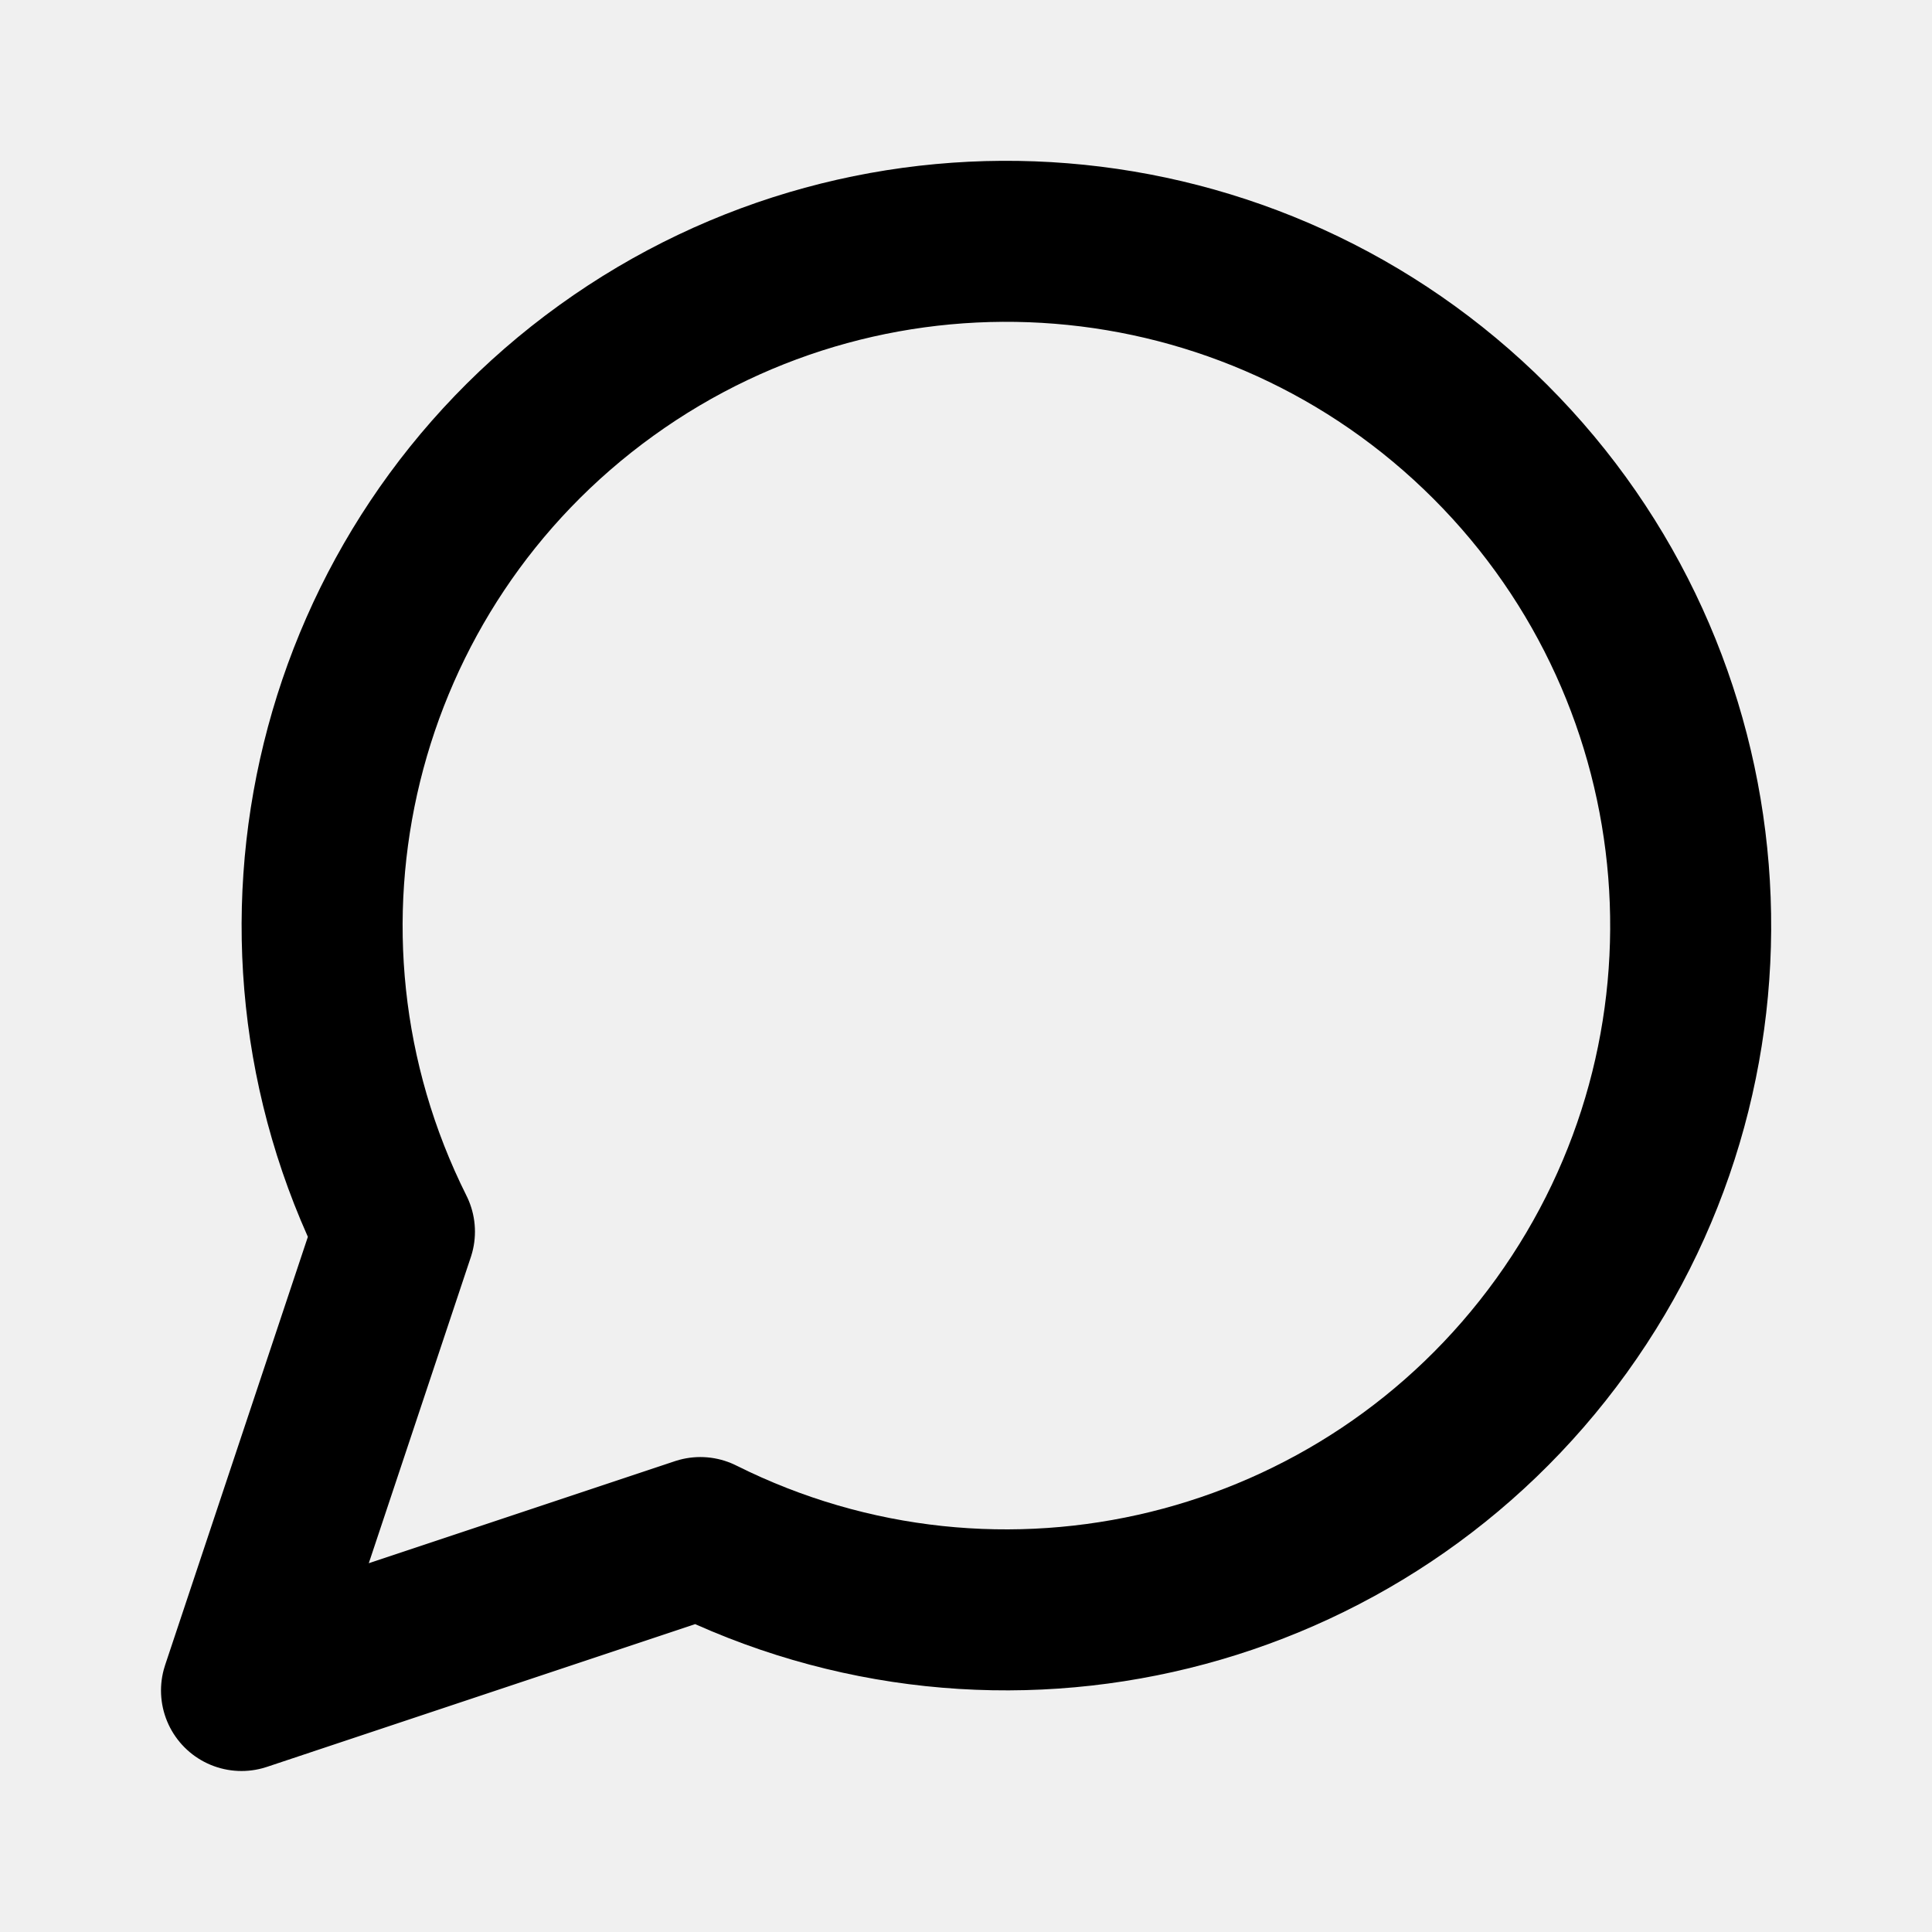
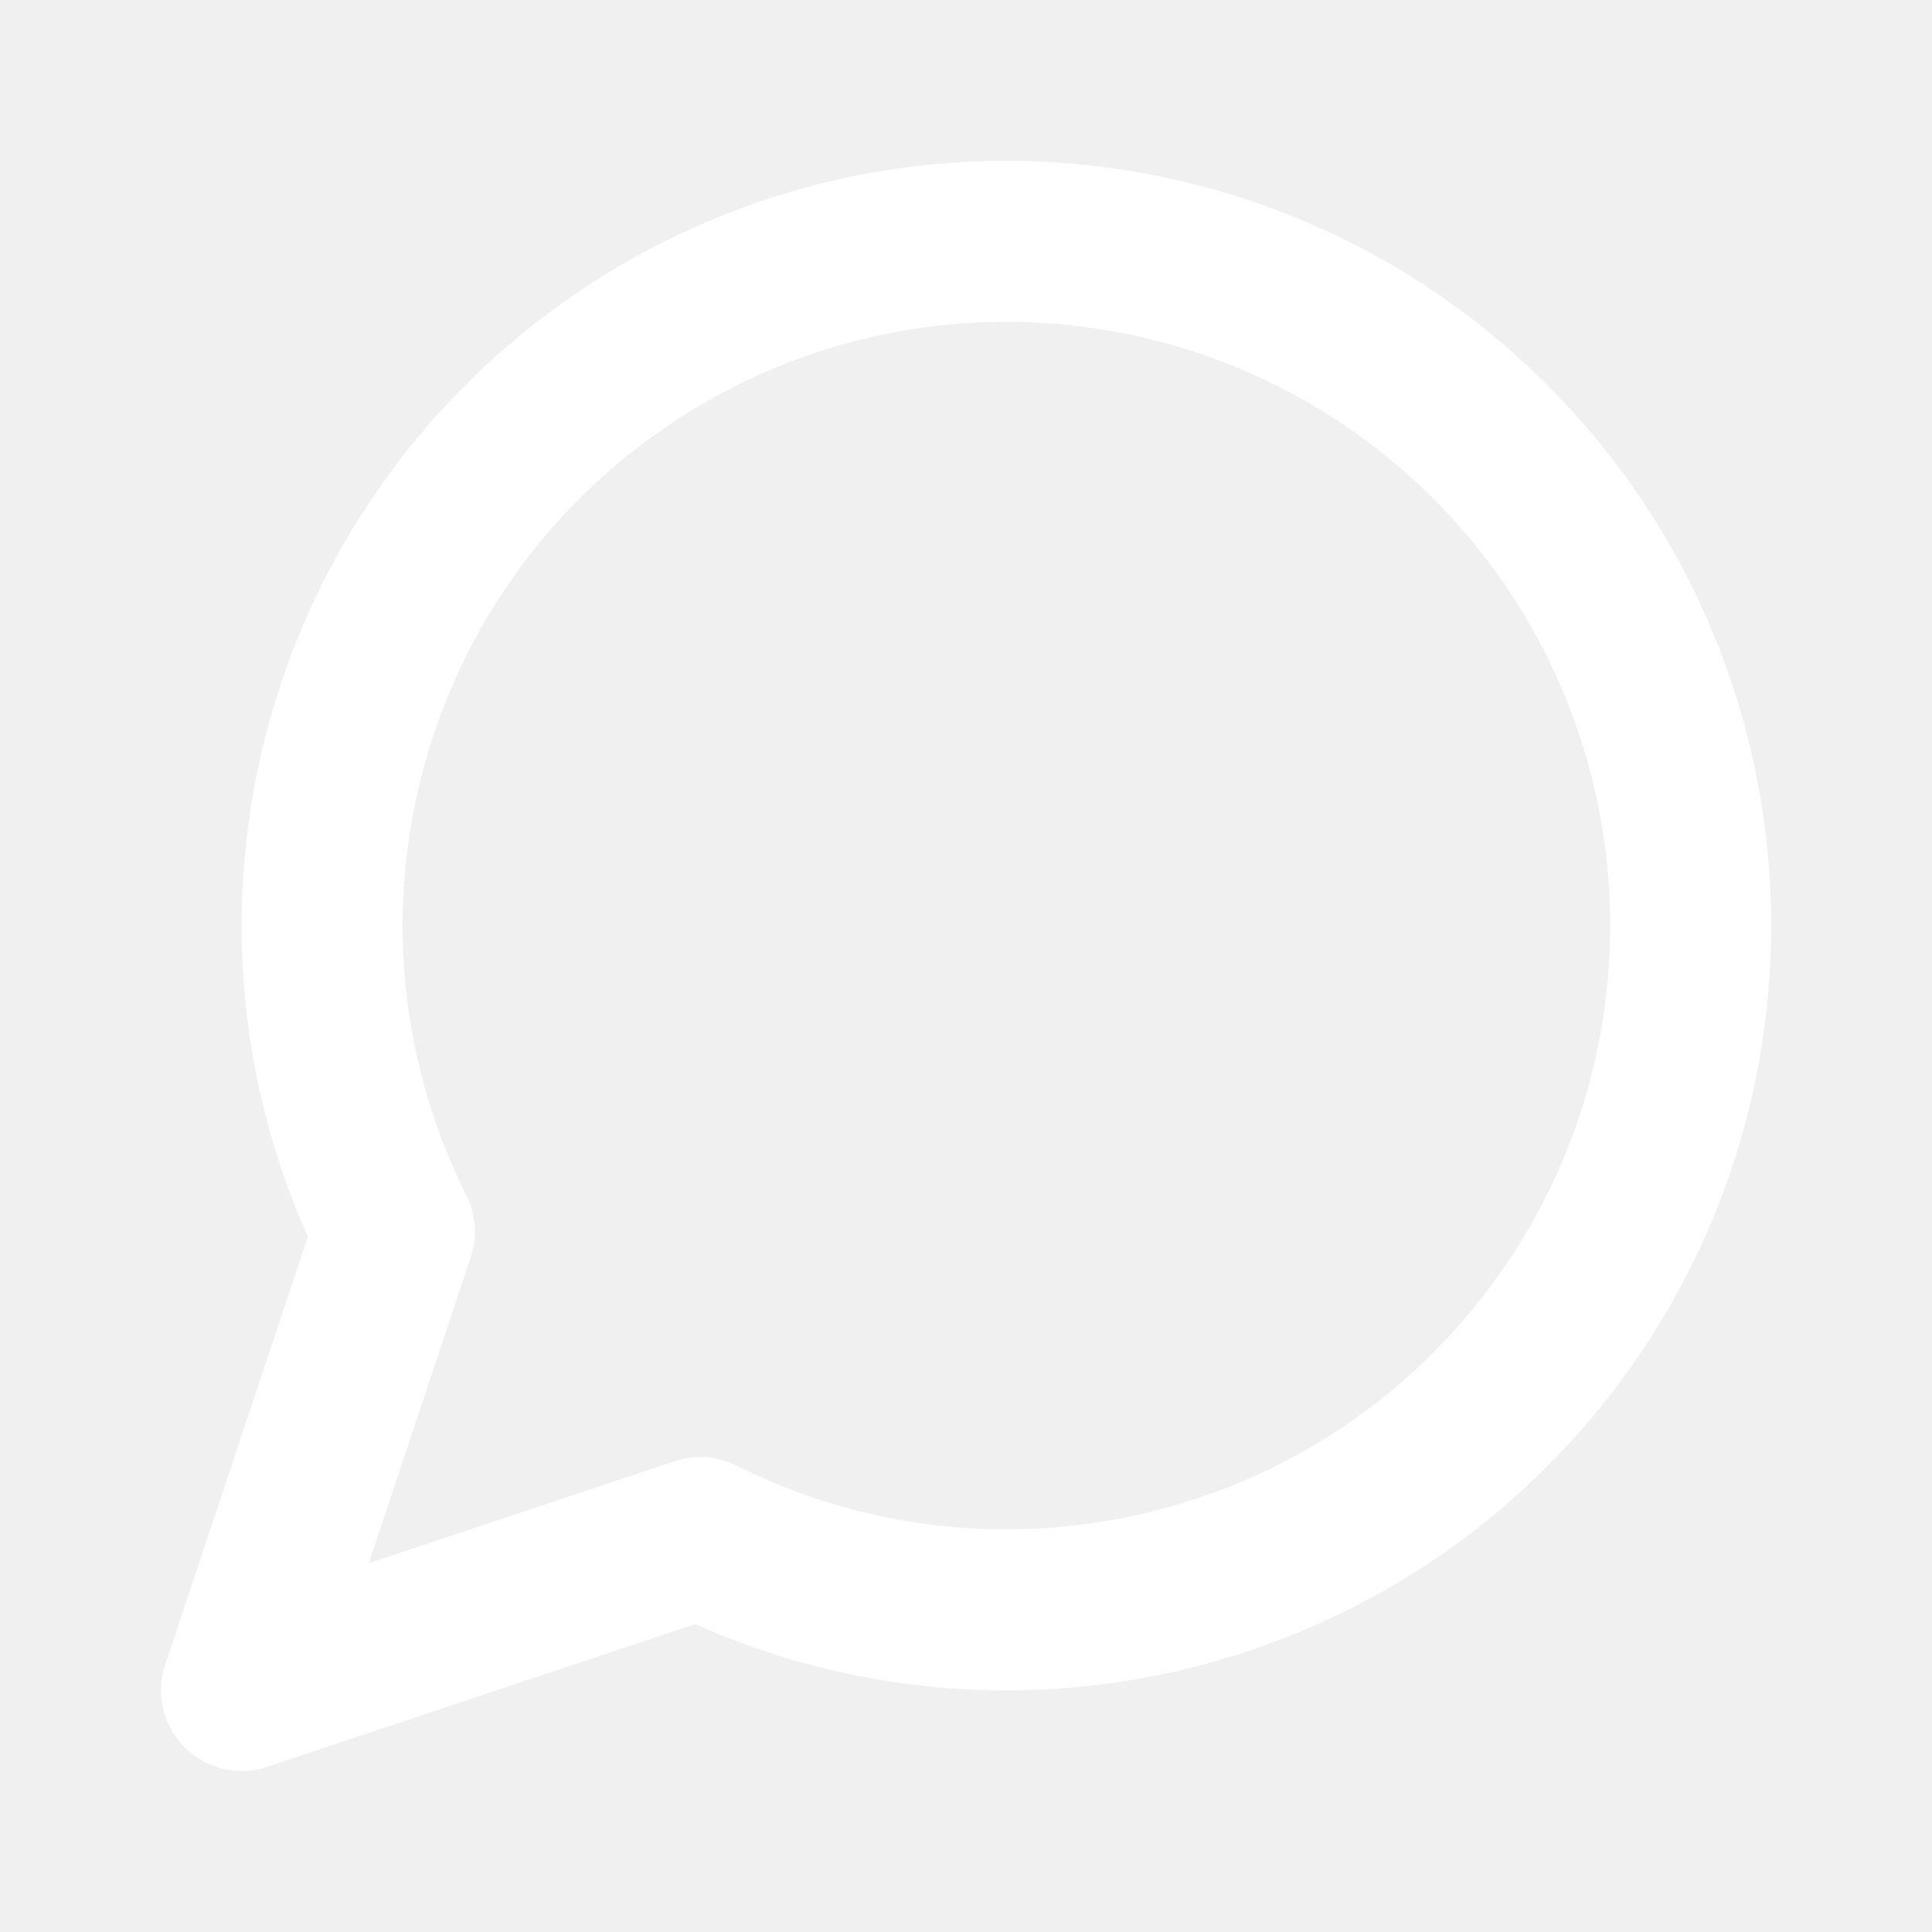
<svg xmlns="http://www.w3.org/2000/svg" width="128" height="128" viewBox="0 0 24 24">
-   <path fill="none" stroke="#000000" stroke-linecap="round" stroke-linejoin="round" stroke-width="2" d="m3 21l1.9-5.7a8.5 8.5 0 1 1 3.8 3.8z" />
+   <path fill="none" stroke="#FFFFFF" stroke-linecap="round" stroke-linejoin="round" stroke-width="2" d="m3 21l1.9-5.7a8.5 8.5 0 1 1 3.8 3.8z" />
</svg>
